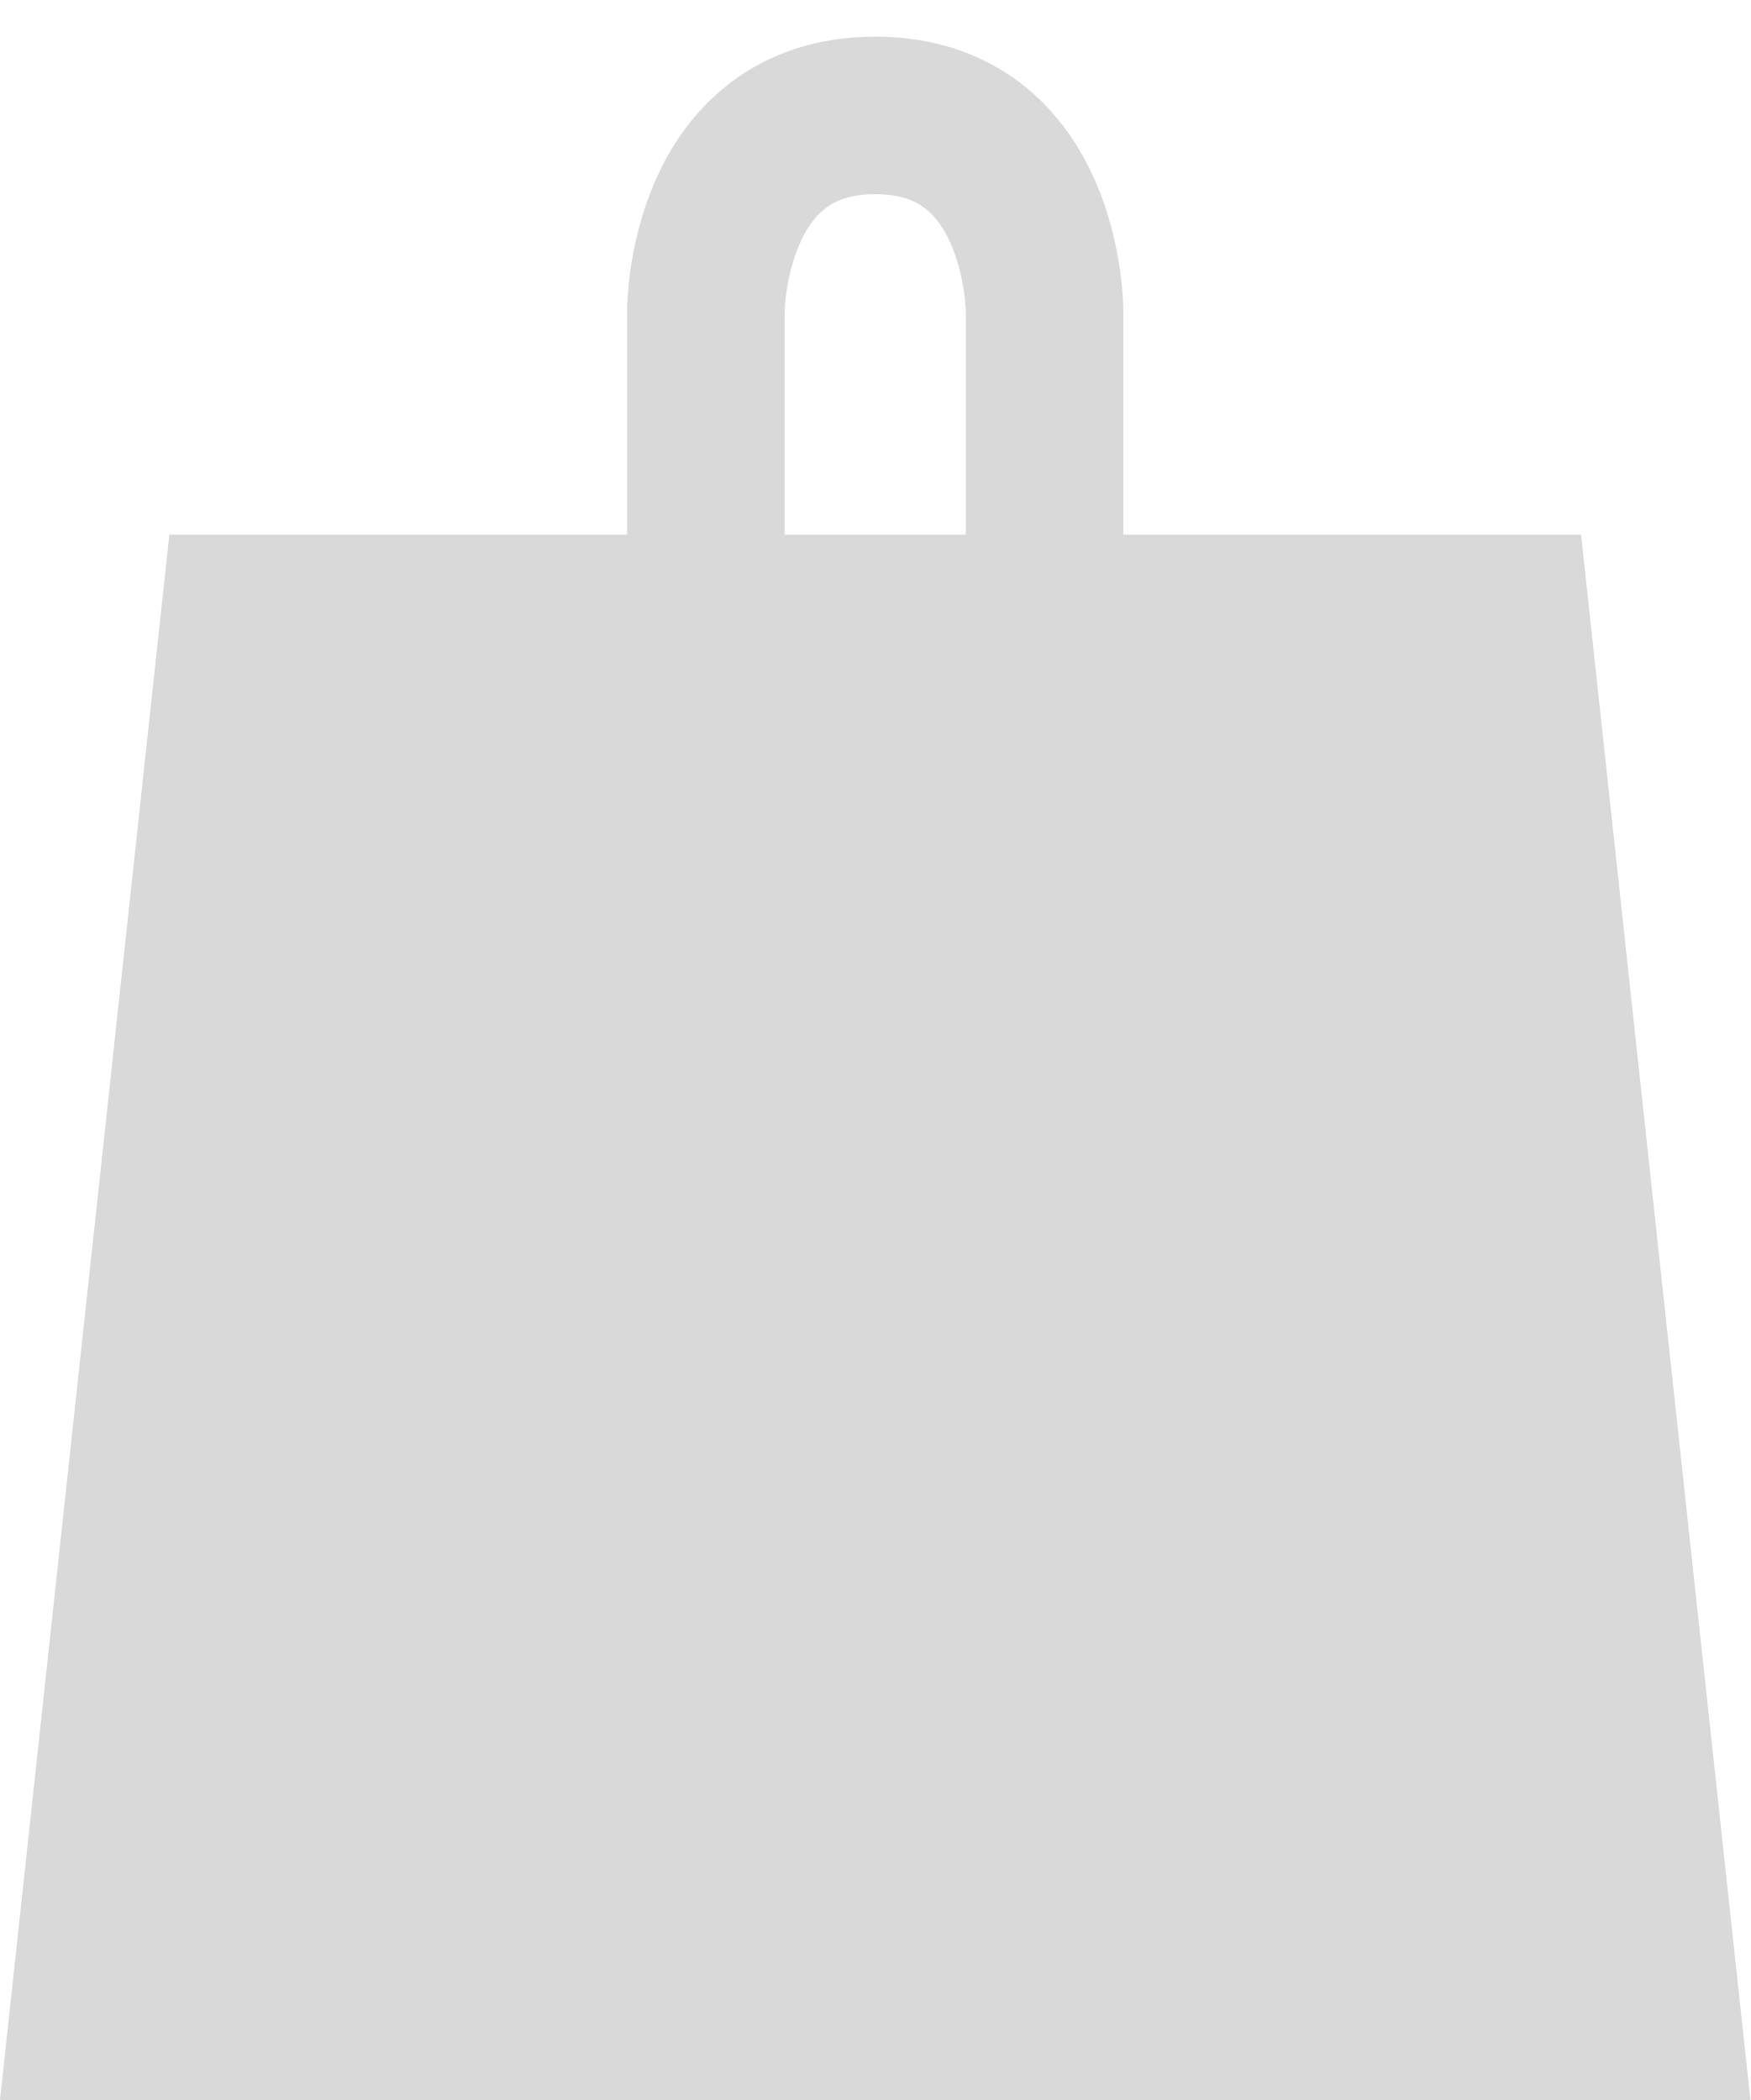
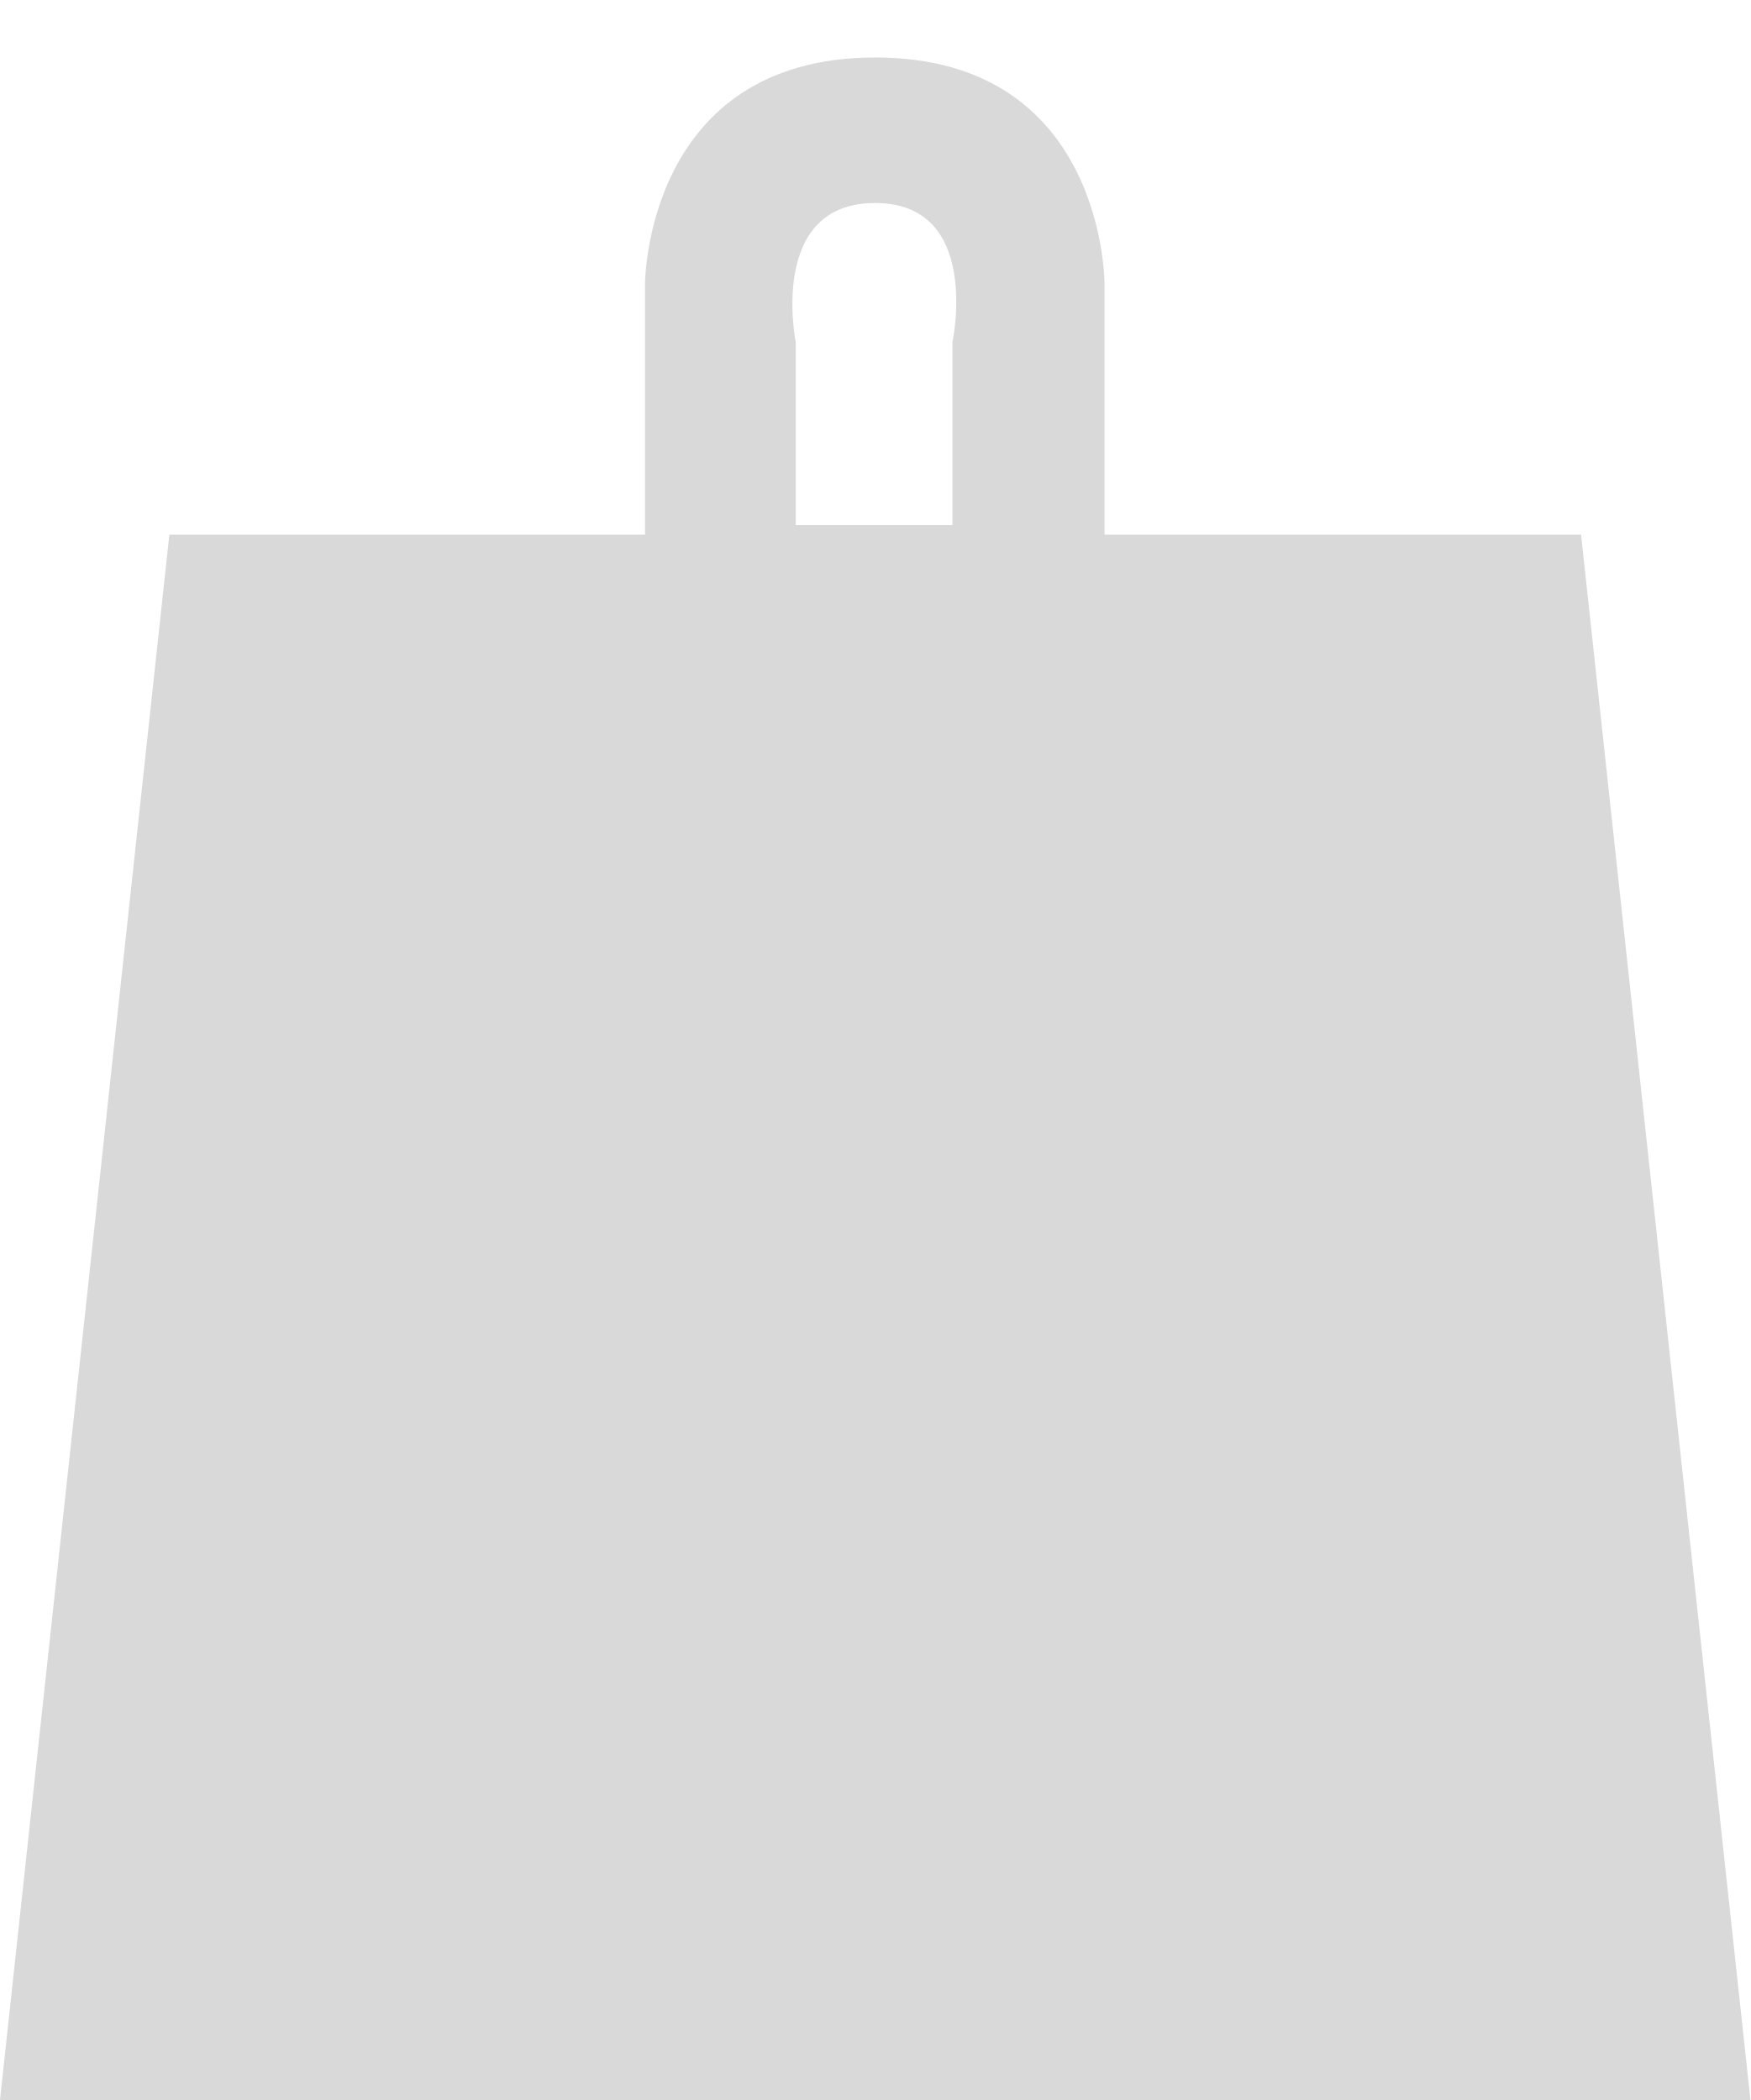
- <svg xmlns="http://www.w3.org/2000/svg" width="20" height="24" viewBox="0 0 20 24">
-   <g fill="none" fill-rule="evenodd" opacity=".15" transform="translate(0 1)">
-     <polygon fill="#000" points="1.935 5.111 0 23 20 23 18.065 5.111" />
-     <path stroke="#000" stroke-width="1.8" d="M8.065 10.222V2.556S8.065.319 10 .319s1.935 2.237 1.935 2.237v7.666" />
-   </g>
+ <svg xmlns="http://www.w3.org/2000/svg" width="20" height="24" viewBox="0 0 20 24" opacity="0.15">
+   <path fill-rule="evenodd" d="M1.935 6.111H7.37V3.244S7.37.657 10 .657s2.62 2.587 2.62 2.587v2.867h5.445L20 24H0L1.935 6.111zM9.092 6h1.79V3.912s.343-1.592-.885-1.592-.905 1.592-.905 1.592V6z" />
</svg>
